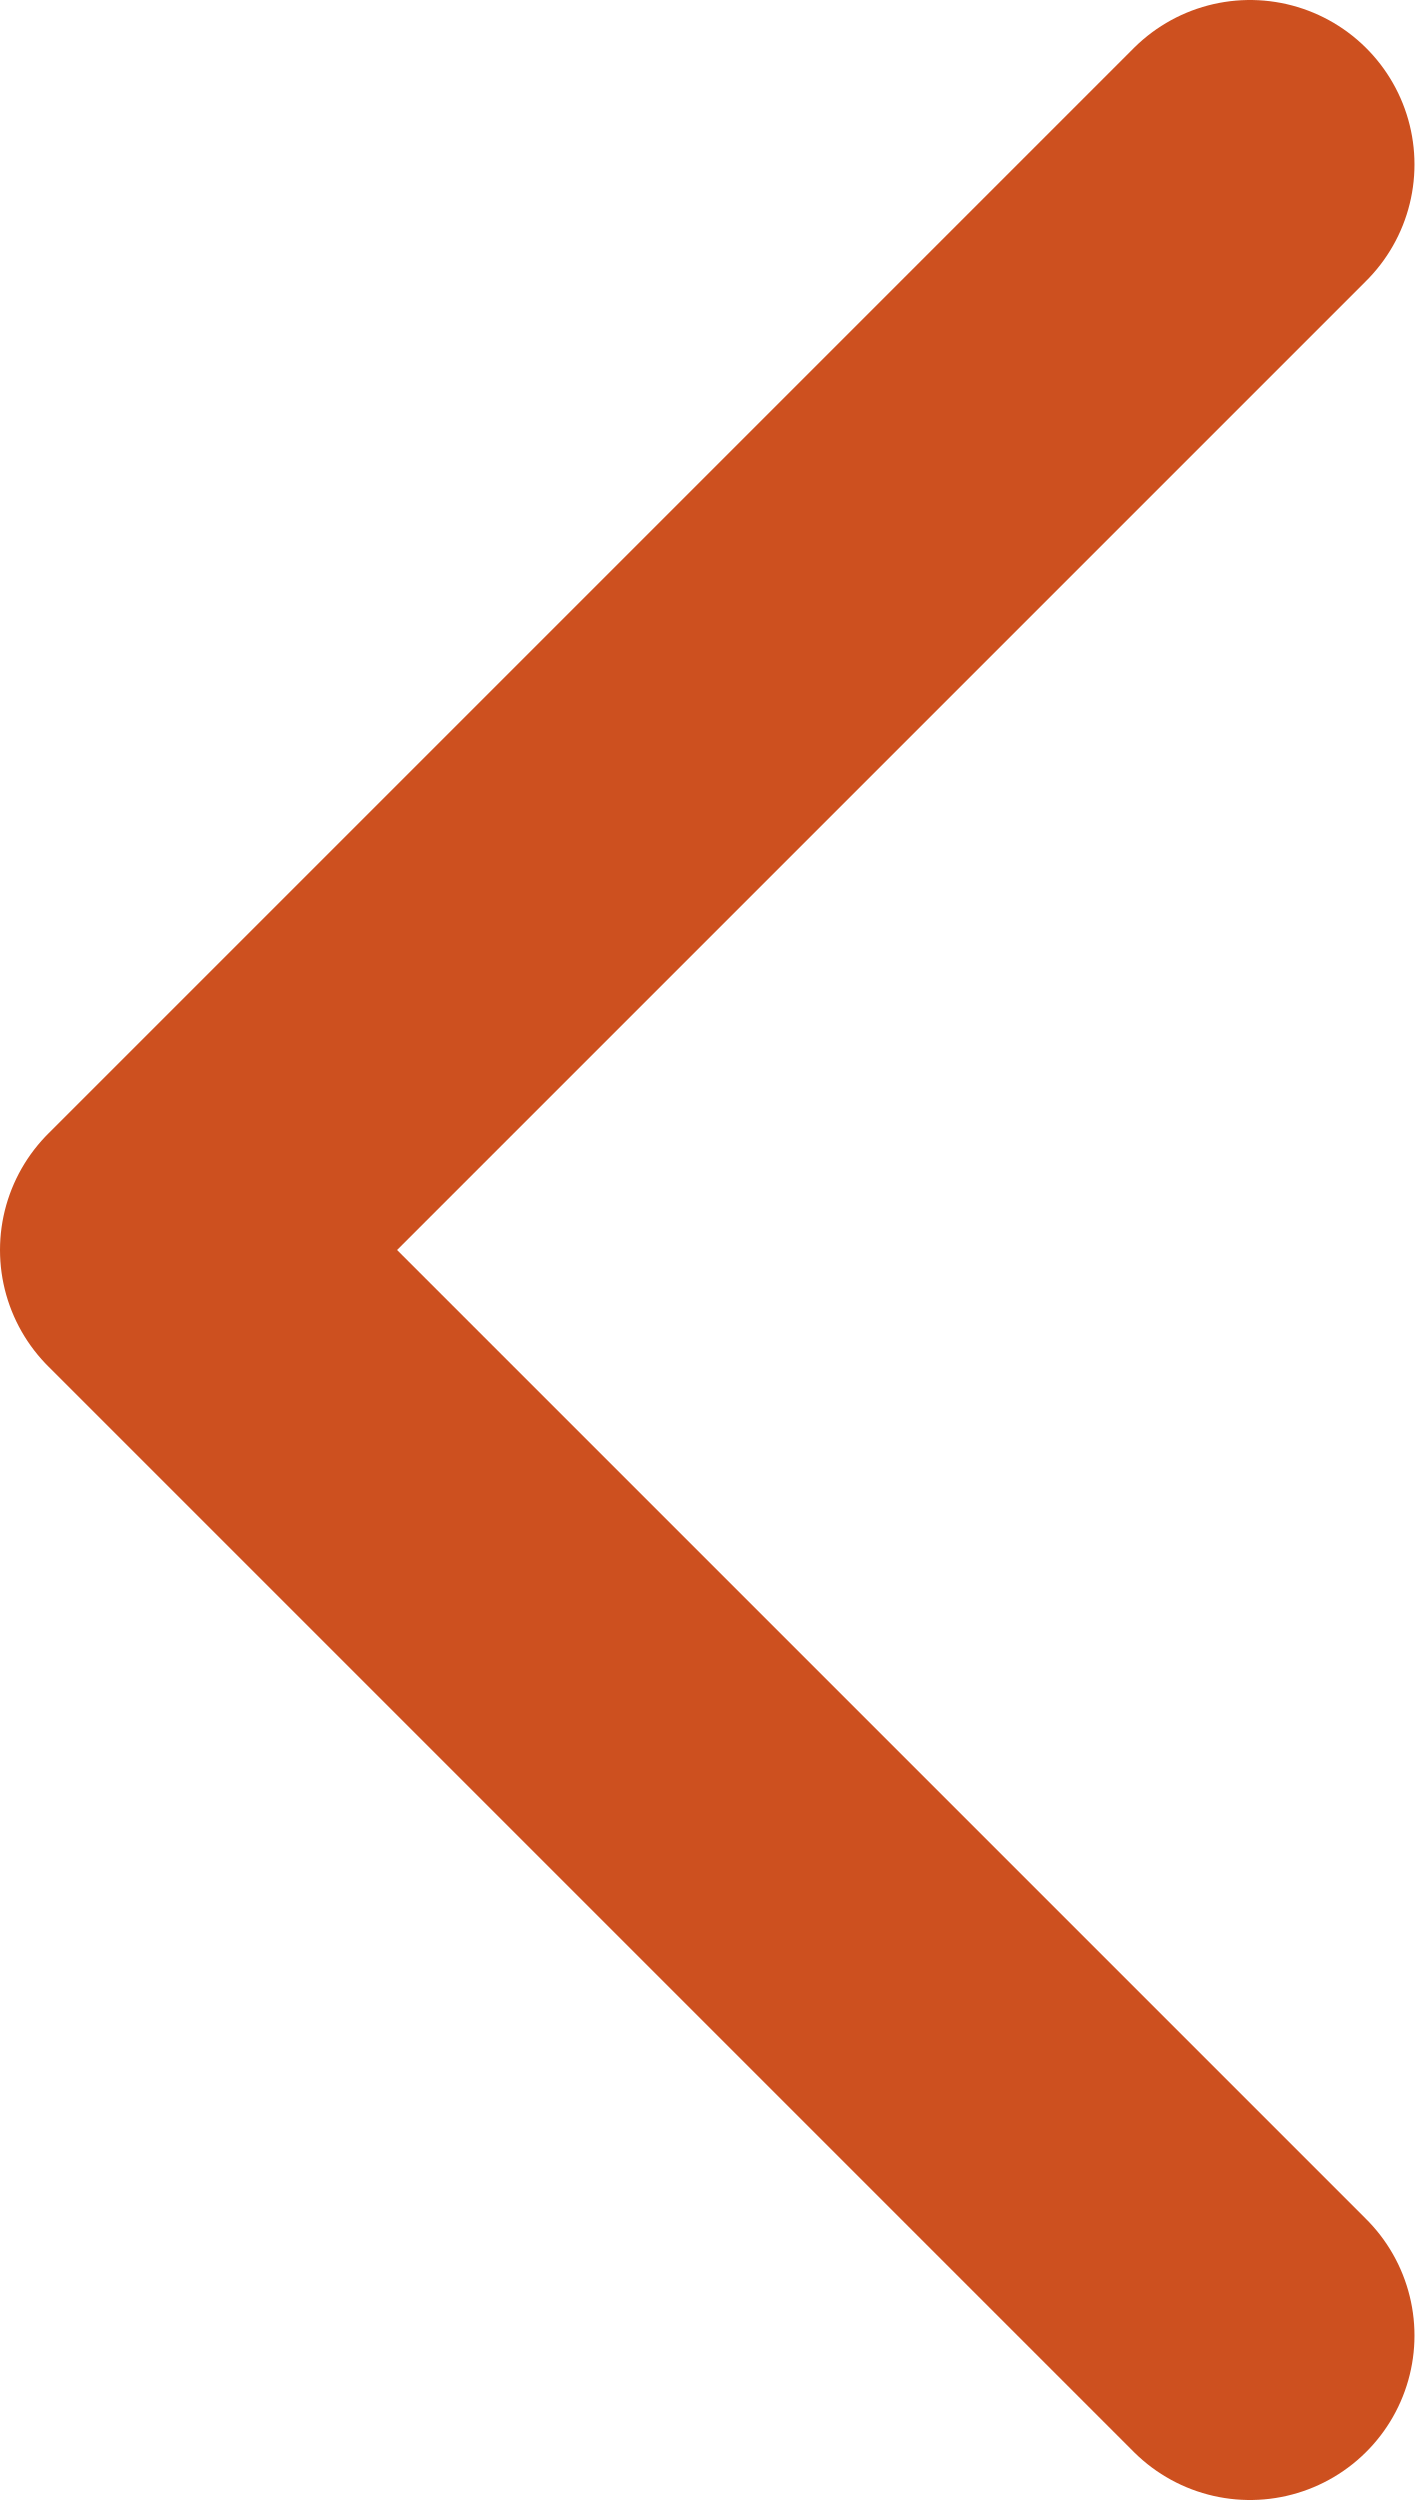
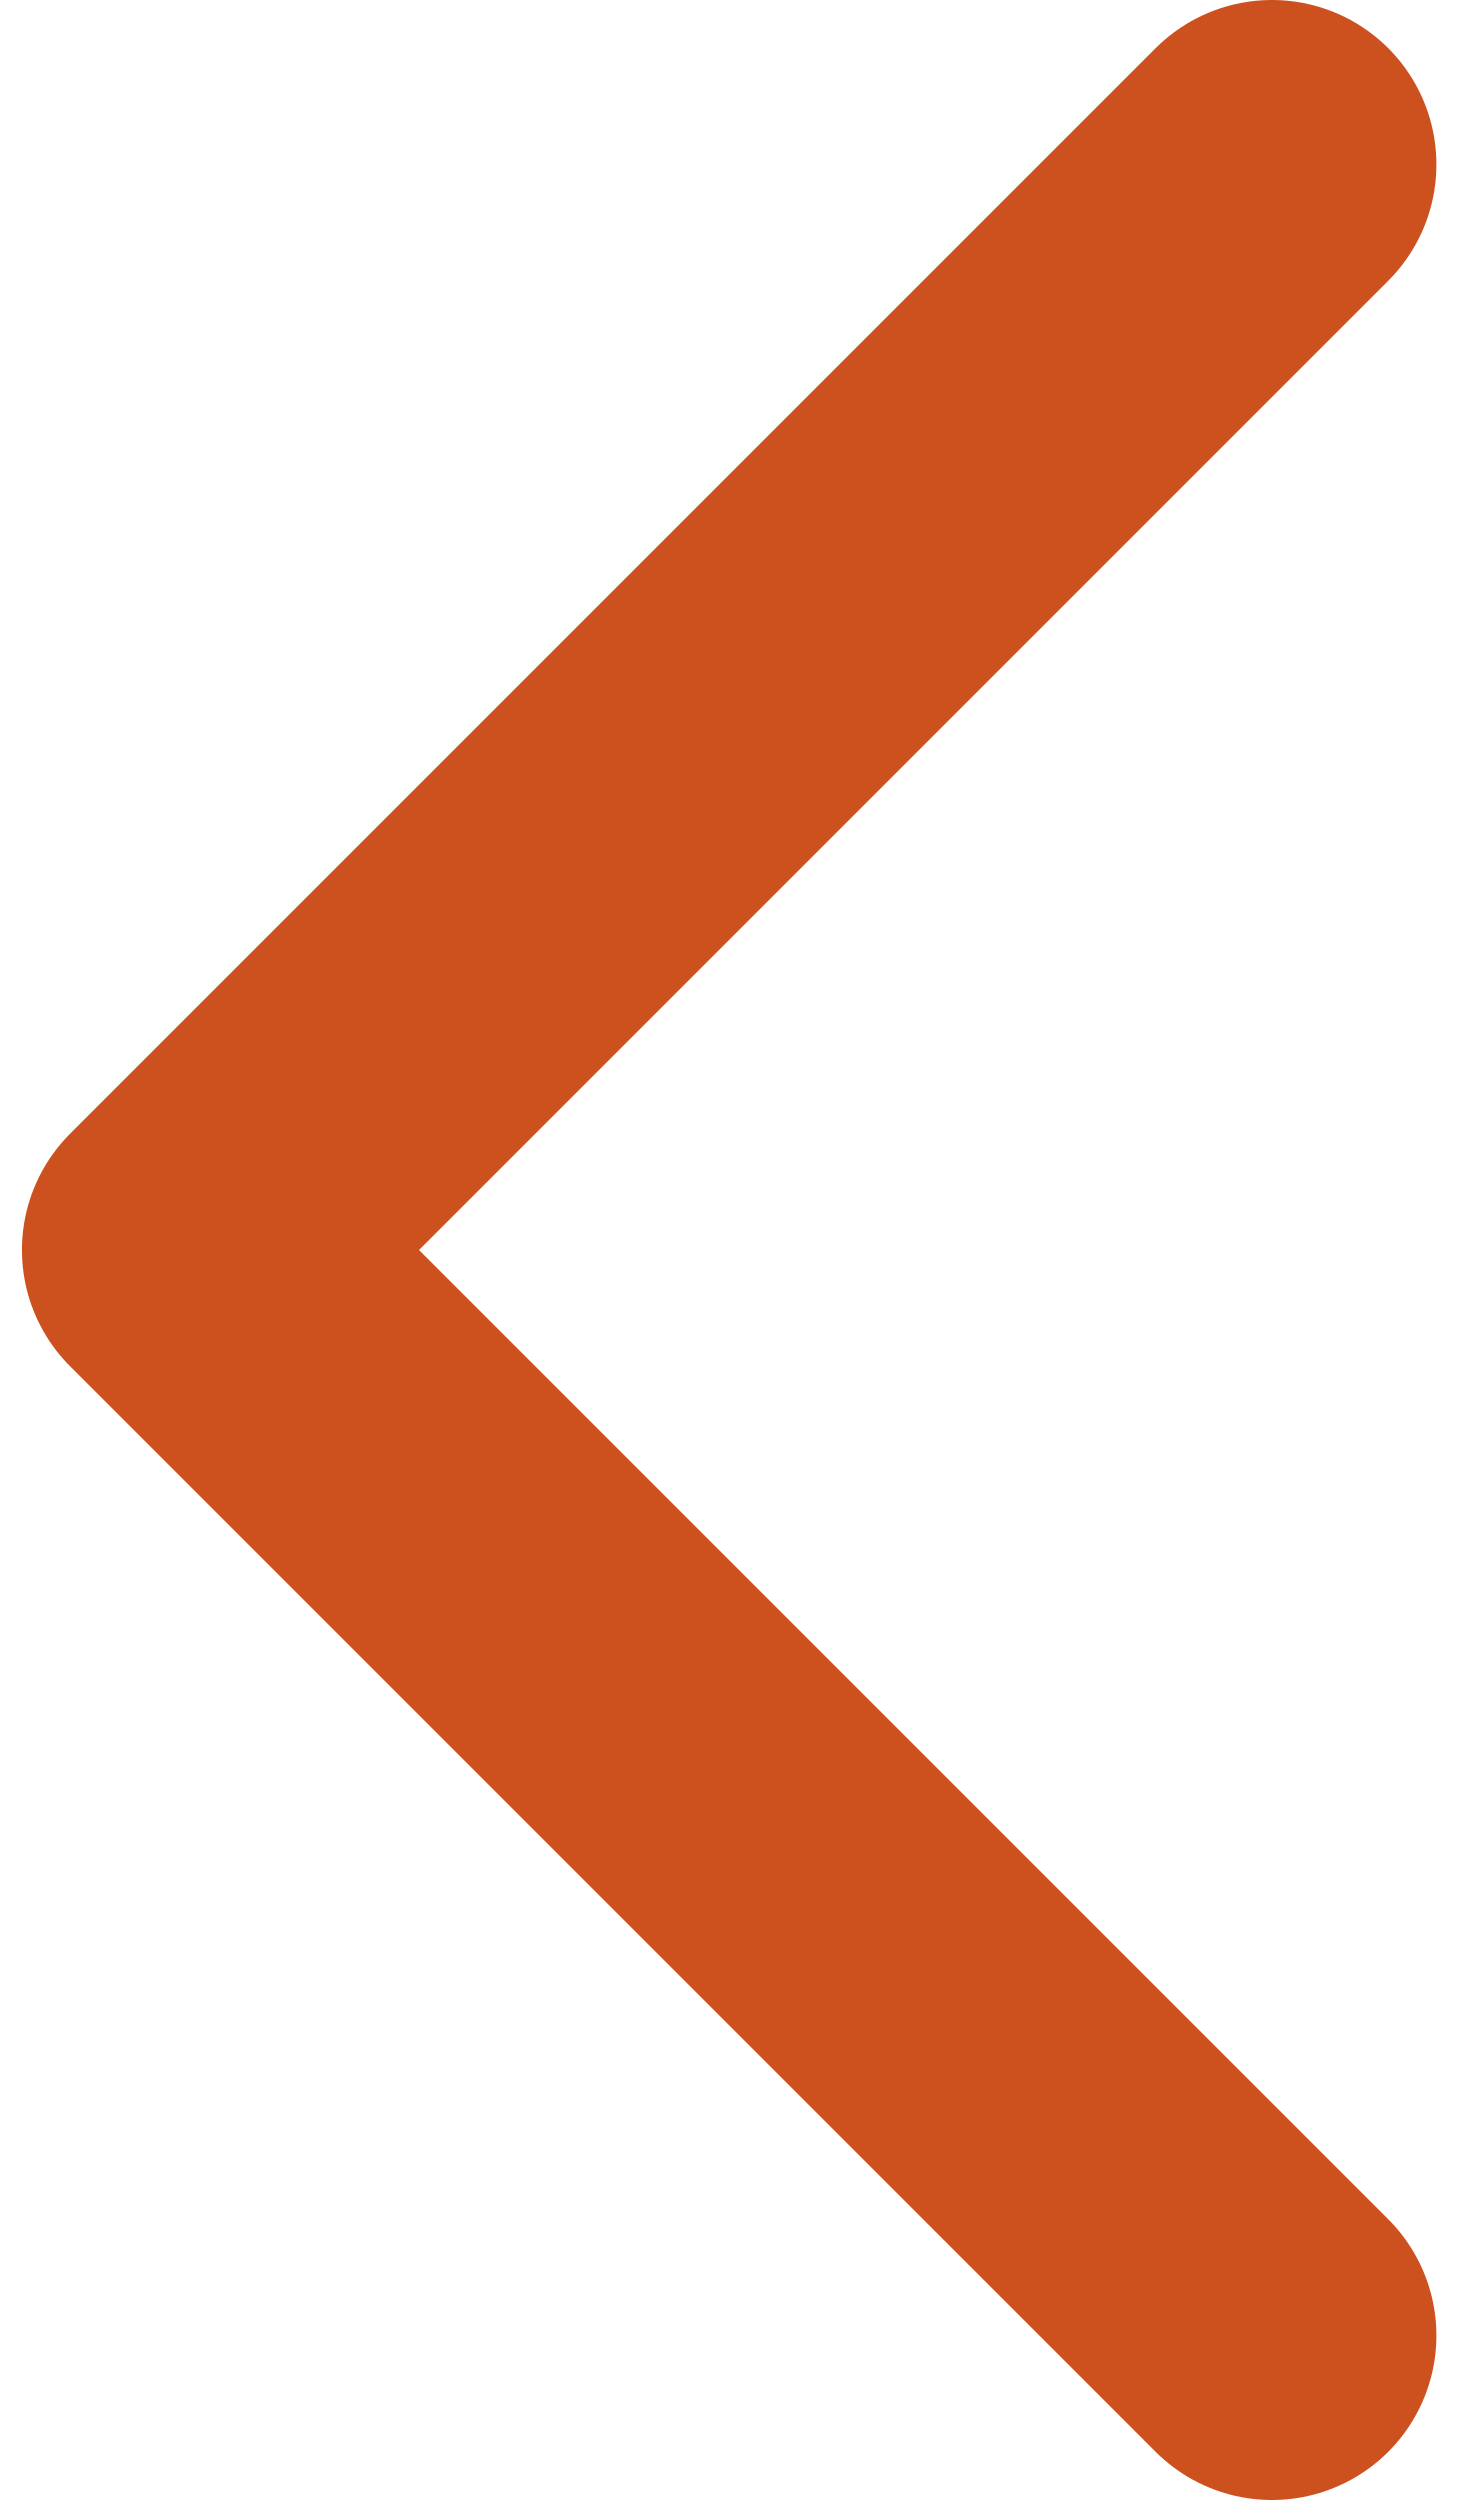
- <svg xmlns="http://www.w3.org/2000/svg" version="1.1" class="svg-slick-arrow" x="0px" y="0px" viewBox="0 0 4.3 7.6" style="enable-background:new 0 0 4.3 7.6;" xml:space="preserve">
+ <svg xmlns="http://www.w3.org/2000/svg" version="1.1" width="7" height="12" class="svg-slick-arrow" x="0px" y="0px" viewBox="0 0 4.3 7.6" style="enable-background:new 0 0 4.3 7.6;" xml:space="preserve">
  <style type="text/css">
	.path-arrow-slick{fill:none;stroke:#cd501f;stroke-linecap:round;stroke-linejoin:round;stroke-miterlimit:10;}
</style>
  <g>
    <polyline class="path-arrow-slick" points="3.8,7.1 0.5,3.8 3.8,0.5  " />
  </g>
</svg>
